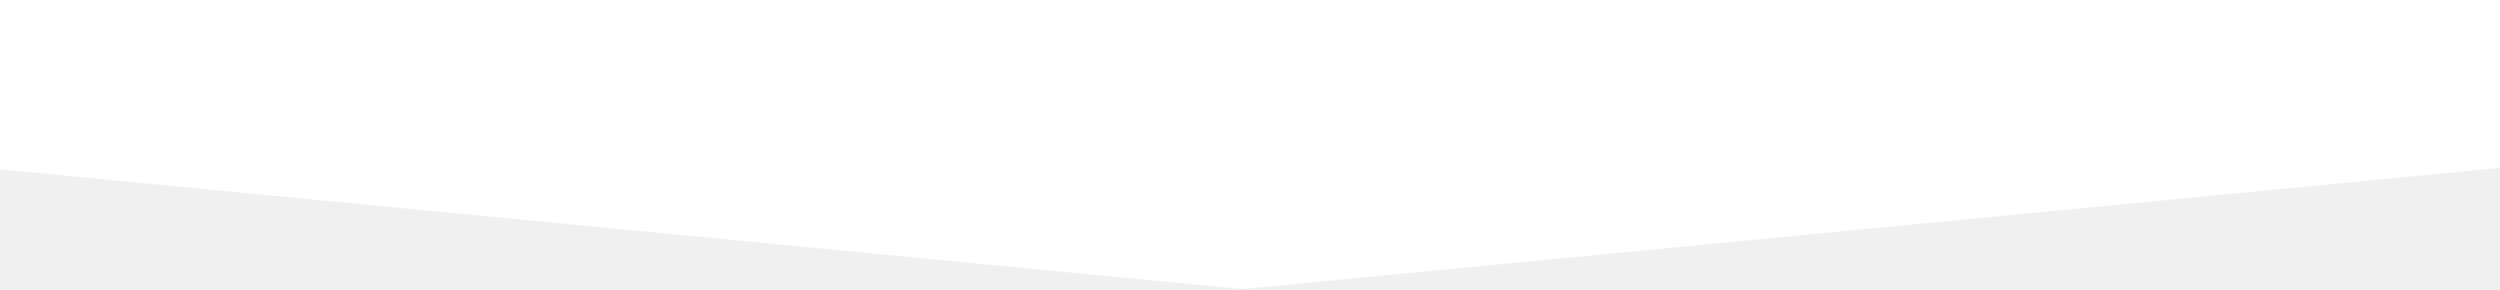
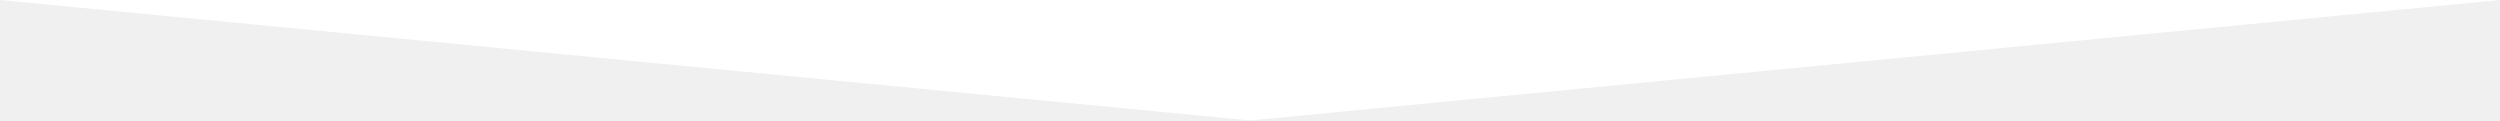
- <svg xmlns="http://www.w3.org/2000/svg" width="320" height="37" viewBox="0 0 320 37" fill="none">
-   <path fill-rule="evenodd" clip-rule="evenodd" d="M-225 0h384v37L-225 0ZM543 0H159v37L543 0Z" fill="#fff" />
+ <svg xmlns="http://www.w3.org/2000/svg" width="768" height="37" viewBox="0 0 768 37" fill="none">
+   <path fill-rule="evenodd" clip-rule="evenodd" d="M0 0h384v37L0 0ZM768 0H384v37L768 0Z" fill="#fff" />
</svg>
